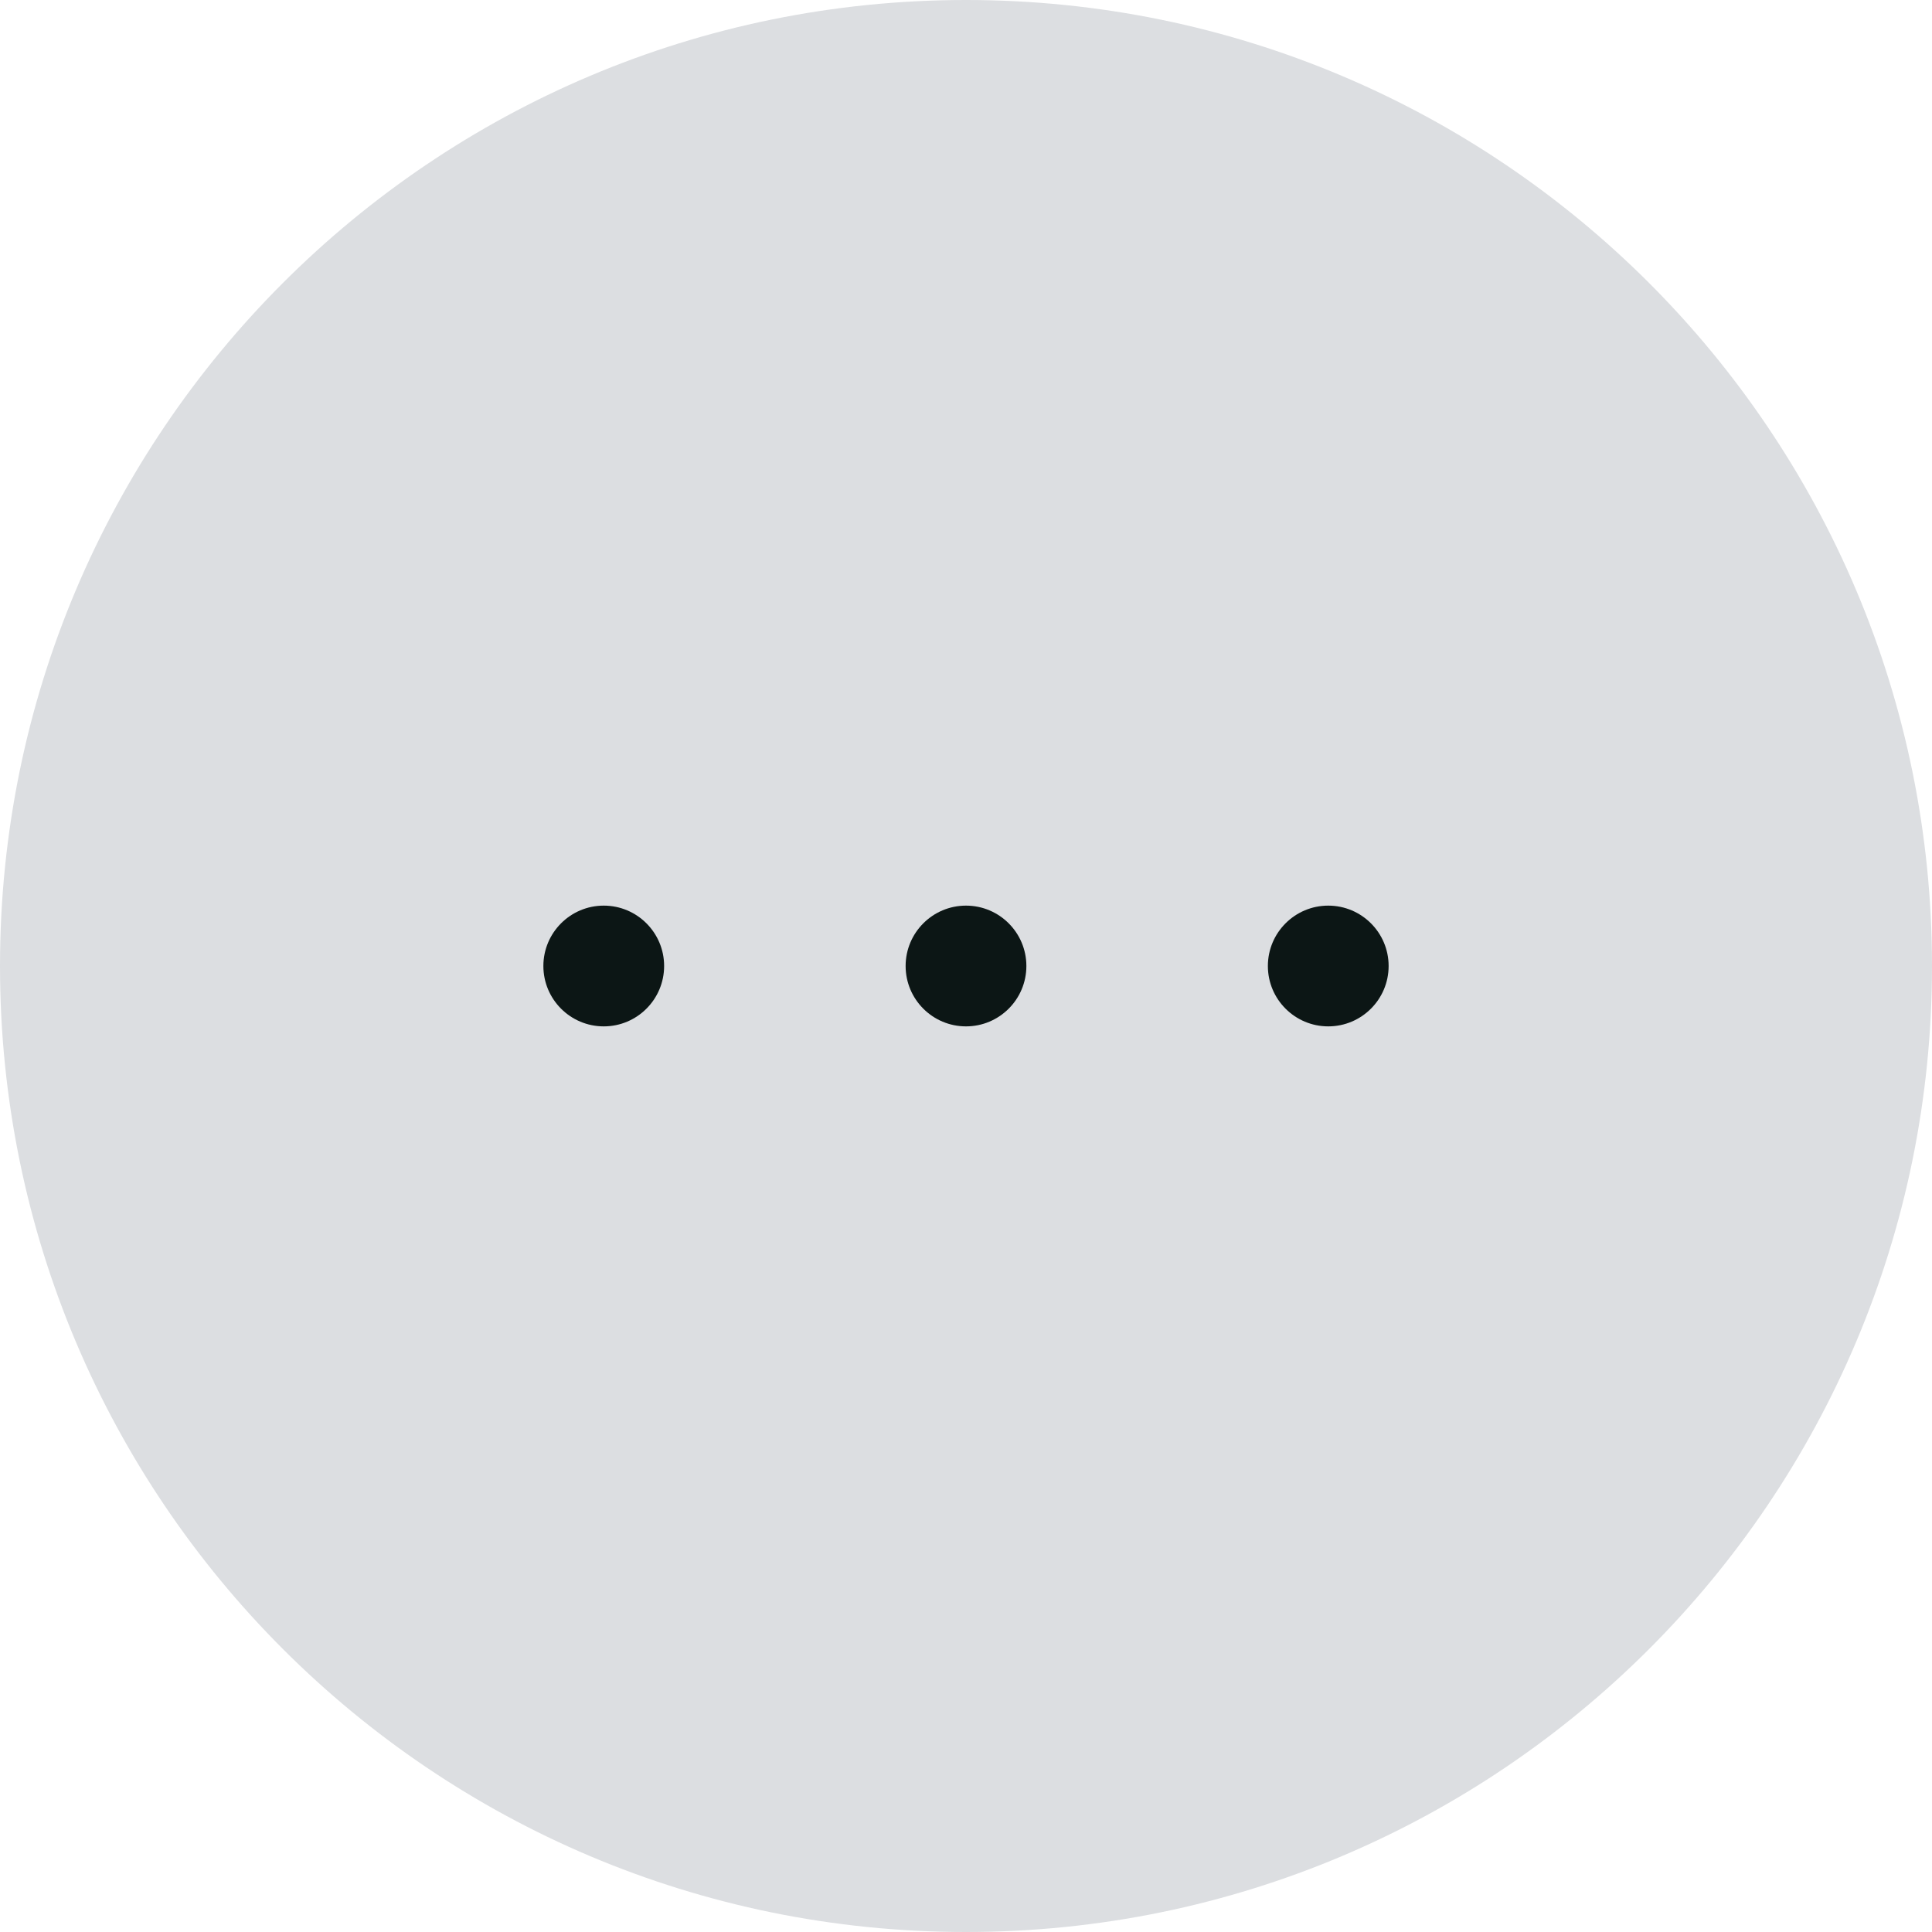
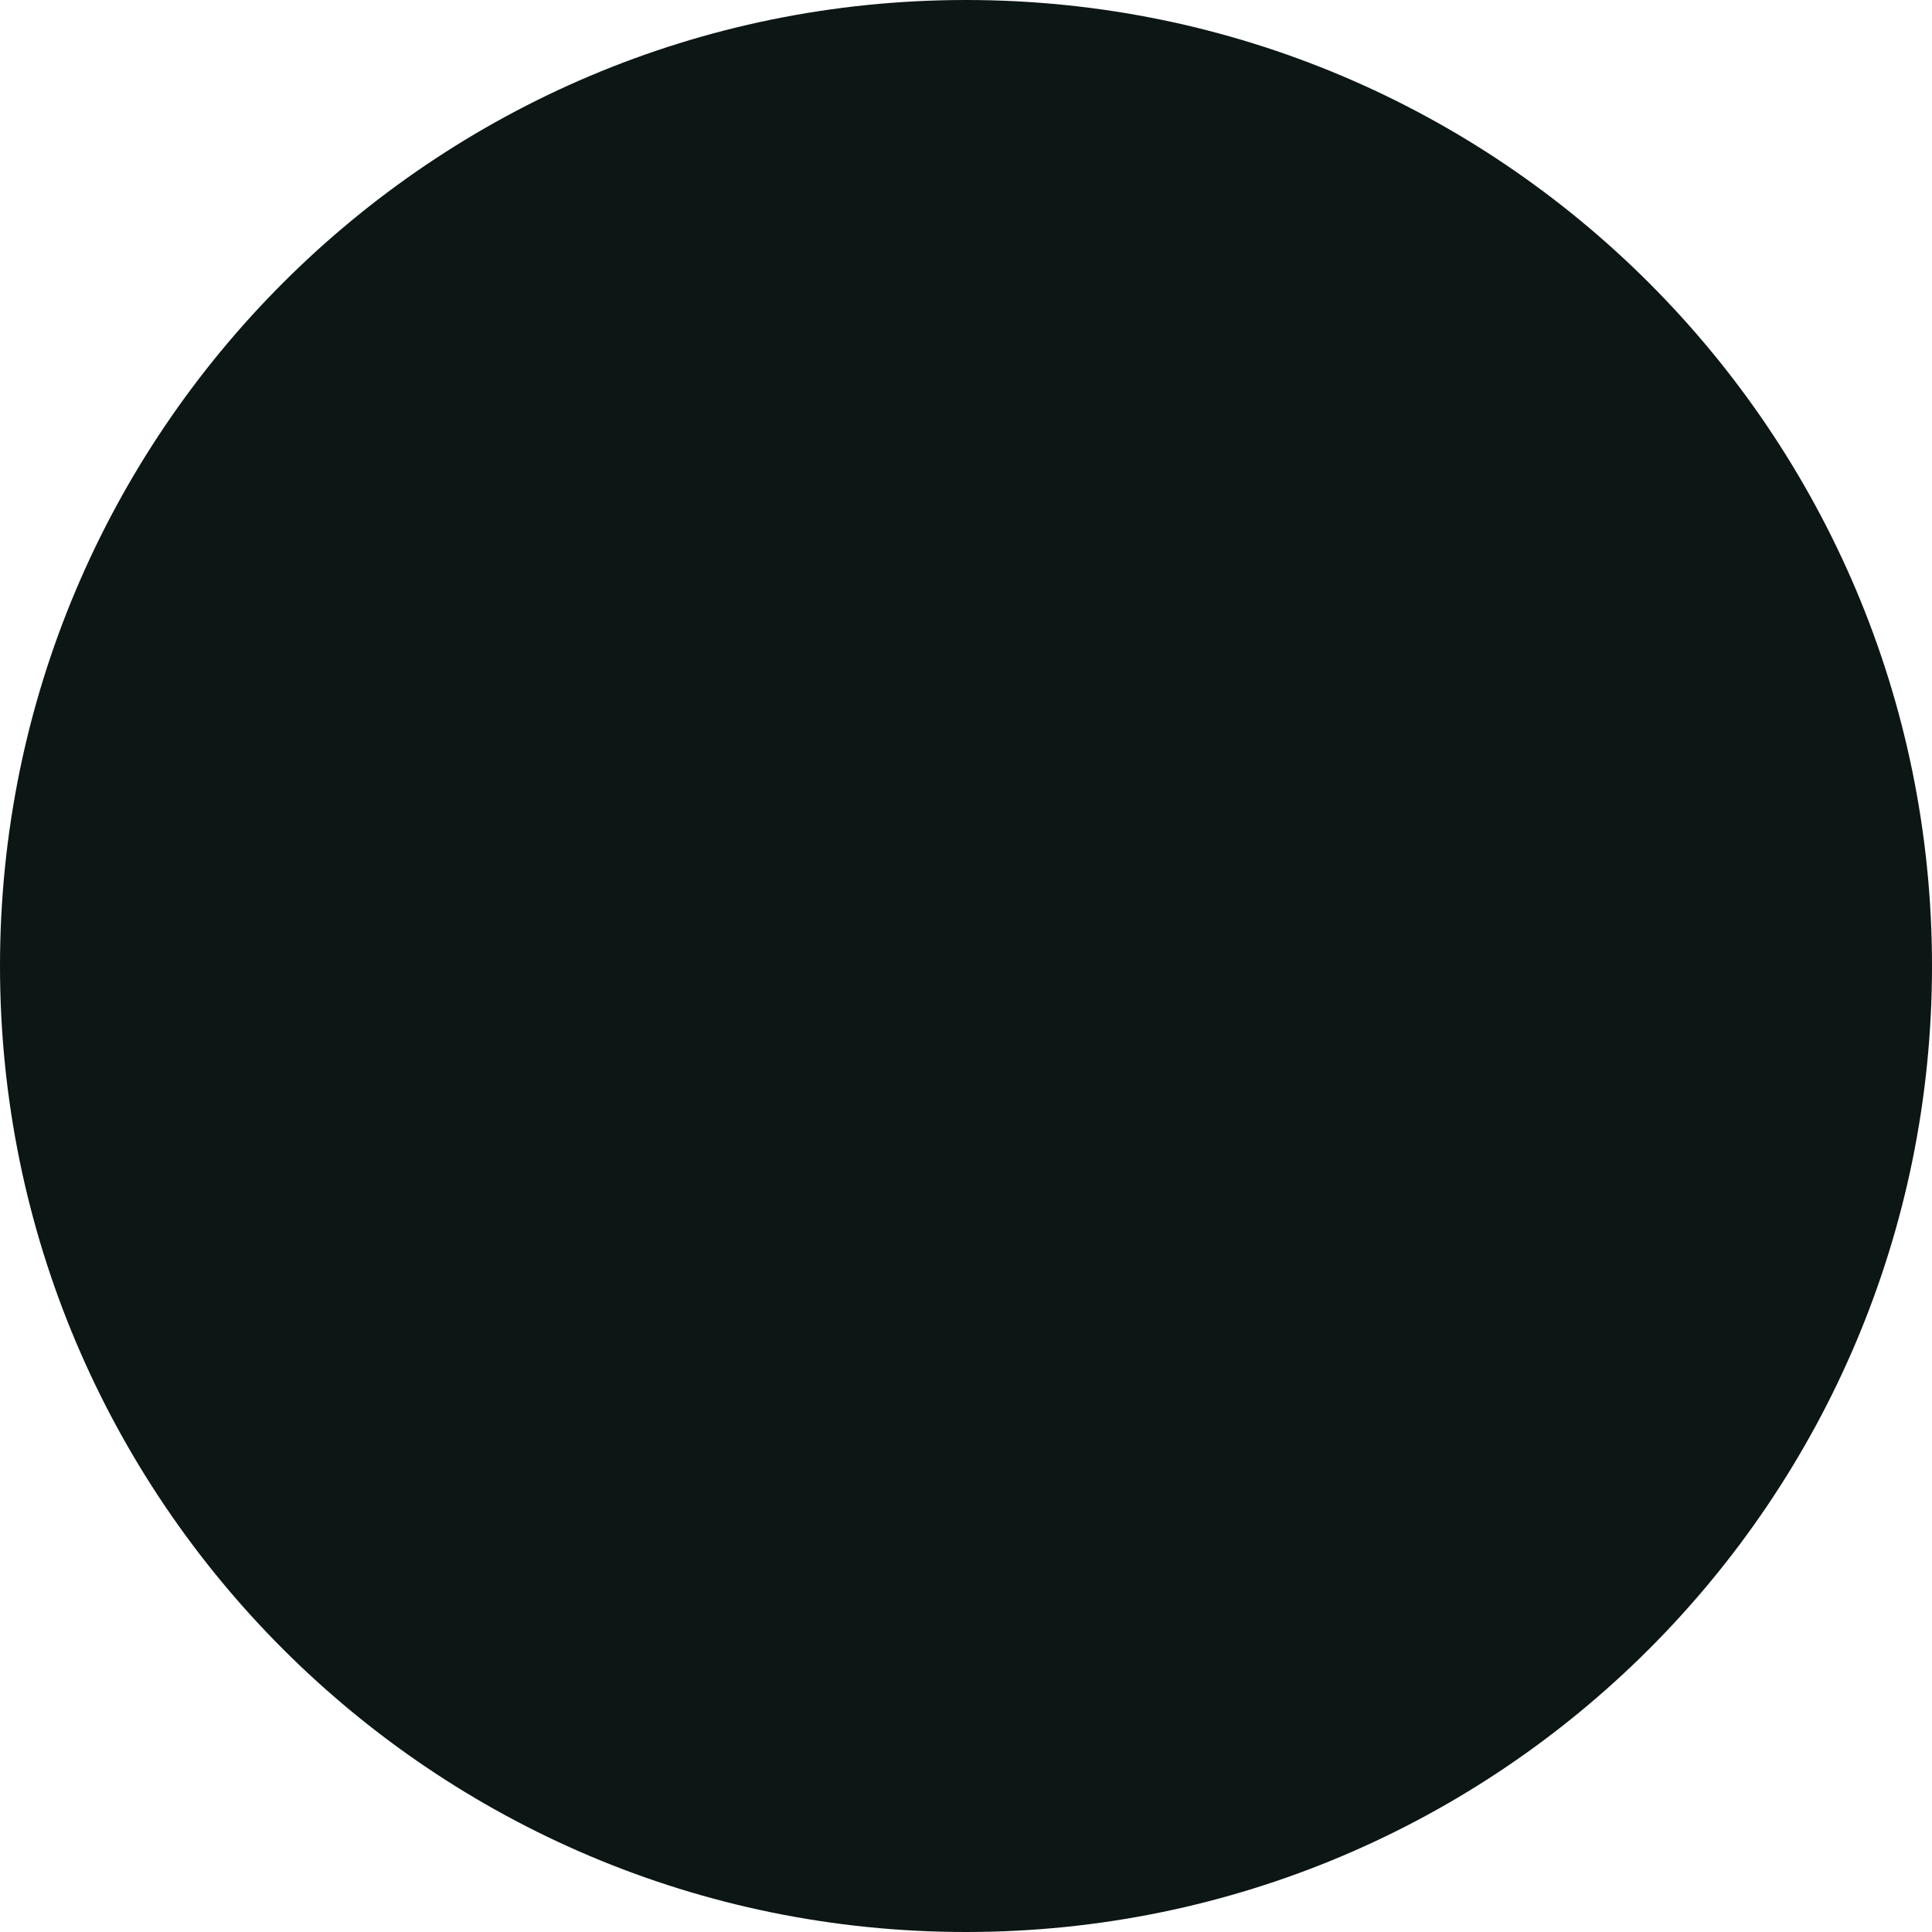
<svg xmlns="http://www.w3.org/2000/svg" width="32" height="32" viewBox="0 0 32 32" fill="none">
-   <circle cx="16" cy="16" r="16" fill="#DCDEE1" />
+   <circle cx="16" cy="16" r="16" fill="#0C1615" />
  <path d="M22 17C22.552 17 23 16.552 23 16C23 15.448 22.552 15 22 15C21.448 15 21 15.448 21 16C21 16.552 21.448 17 22 17Z" fill="#0C1615" />
  <path d="M16 17C16.552 17 17 16.552 17 16C17 15.448 16.552 15 16 15C15.448 15 15 15.448 15 16C15 16.552 15.448 17 16 17Z" fill="#0C1615" />
  <path d="M10 17C10.552 17 11 16.552 11 16C11 15.448 10.552 15 10 15C9.448 15 9 15.448 9 16C9 16.552 9.448 17 10 17Z" fill="#0C1615" />
</svg>
